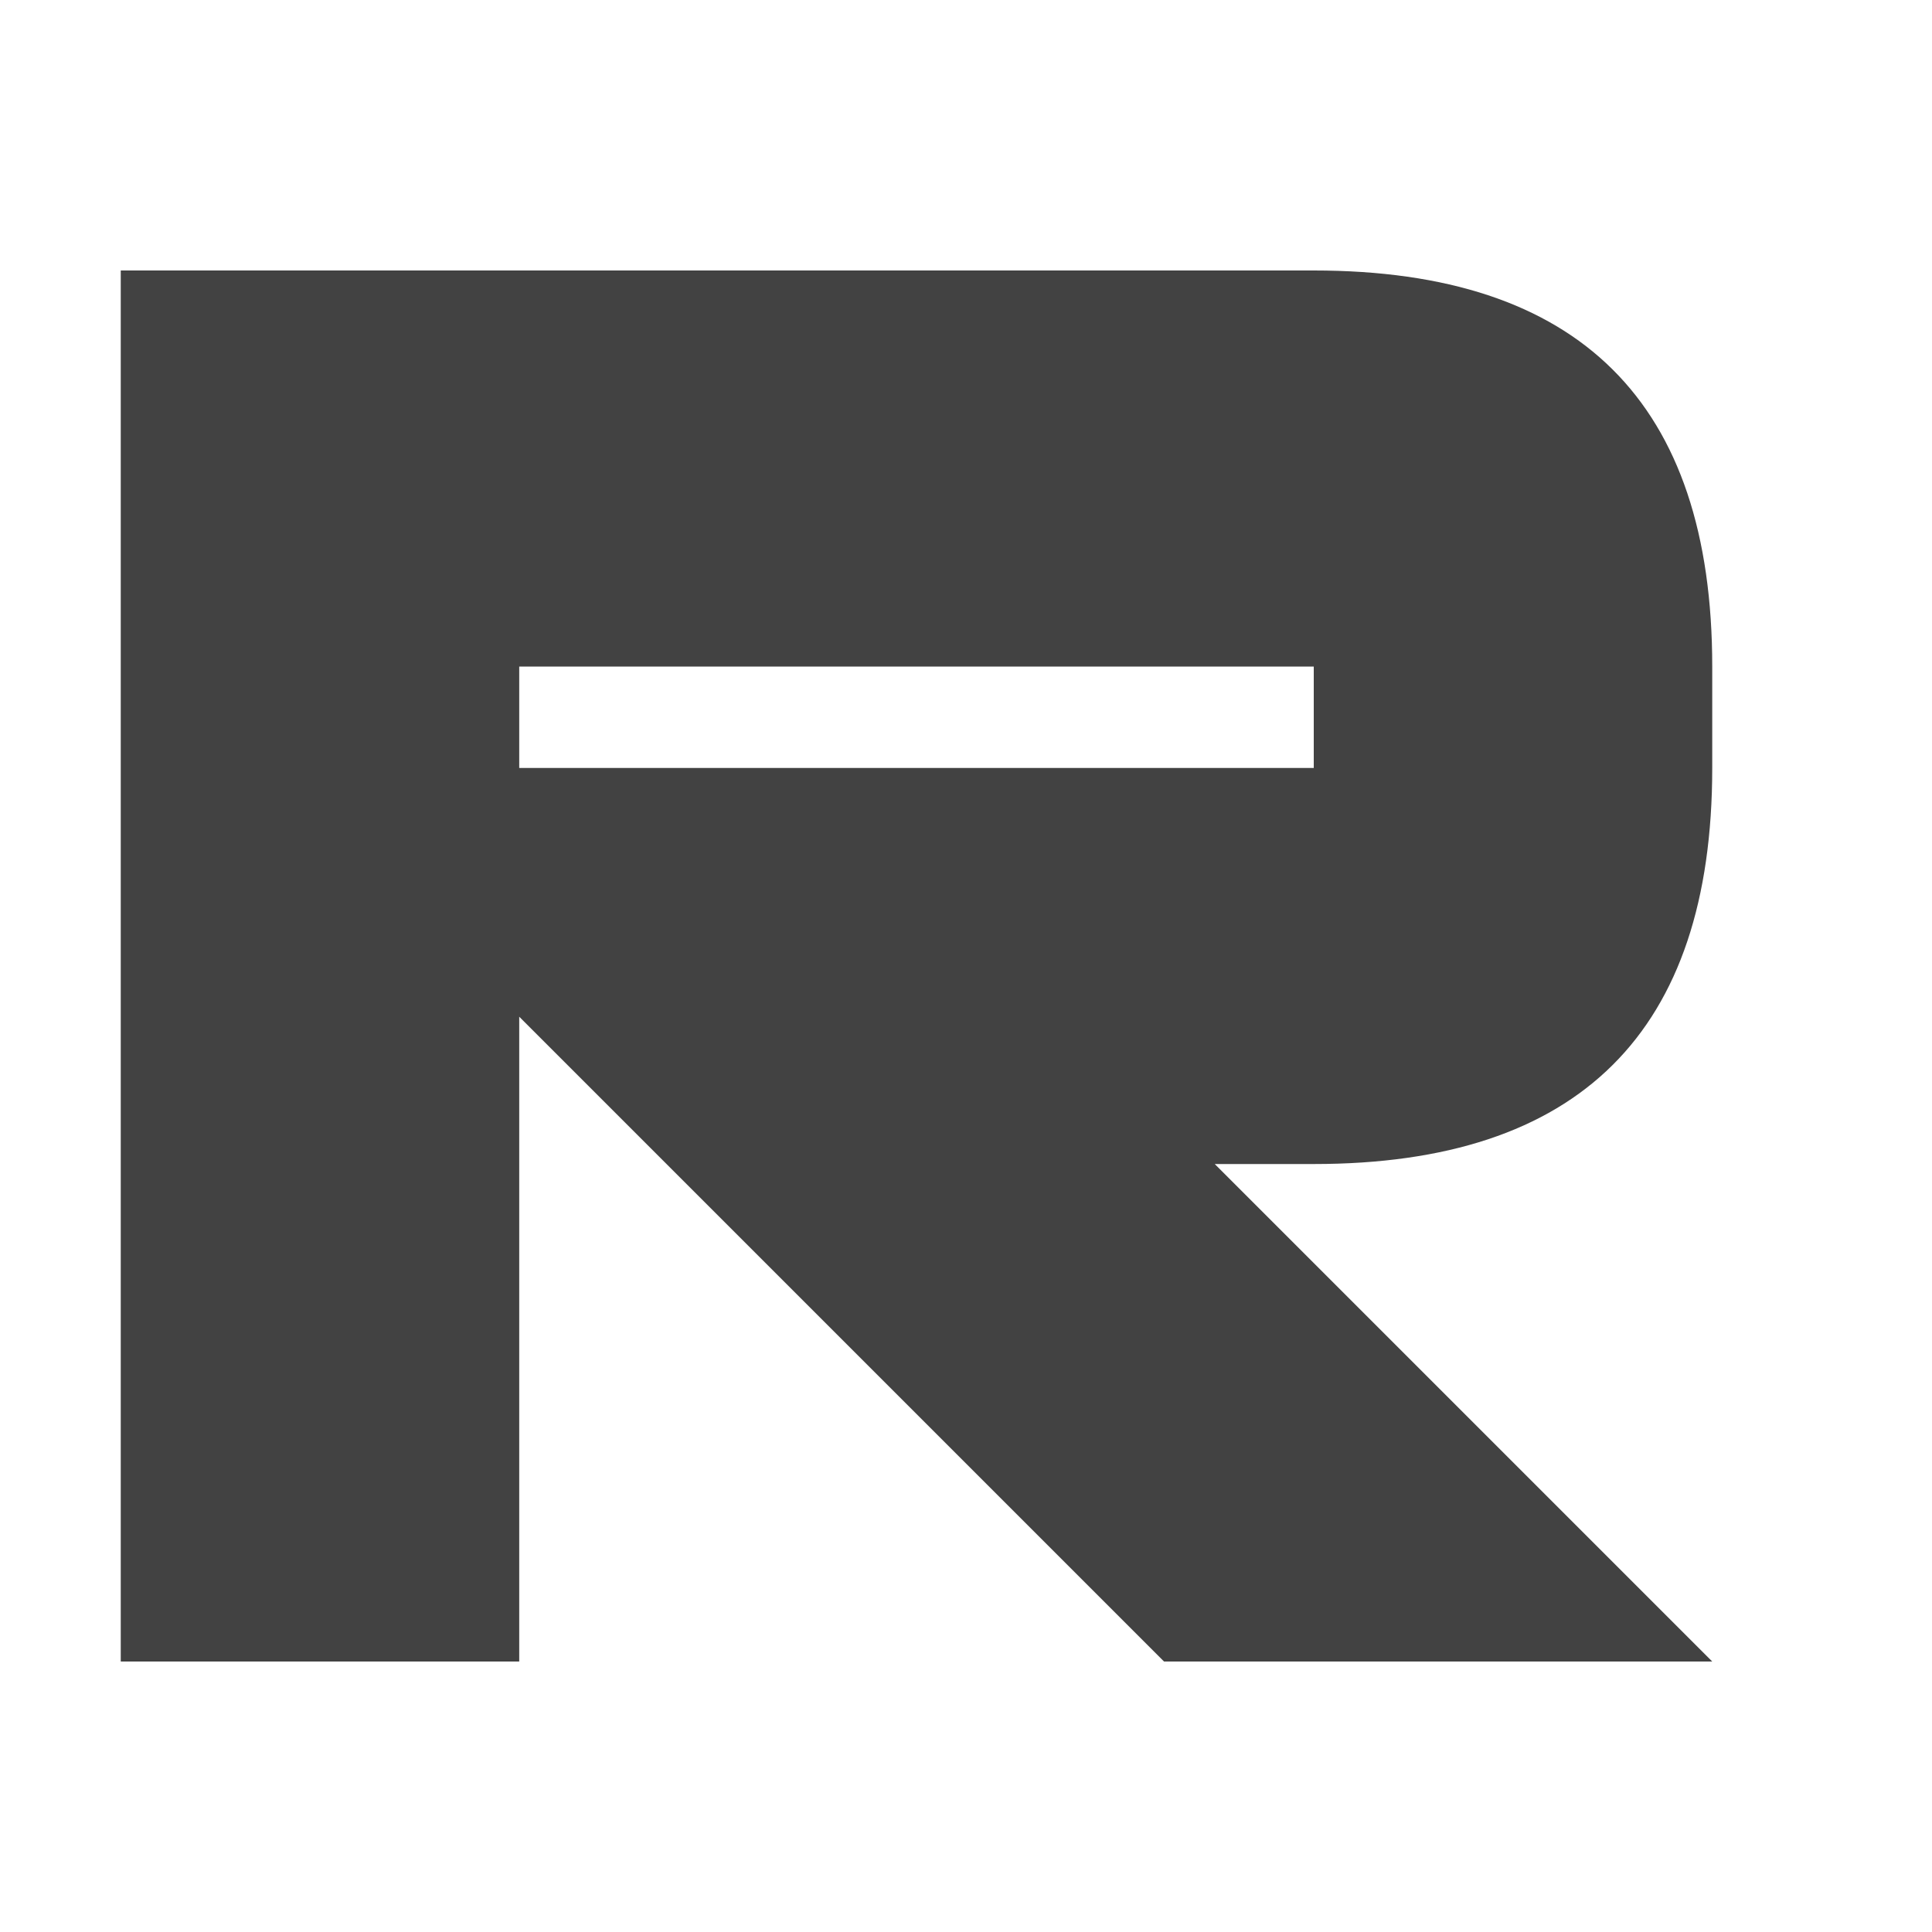
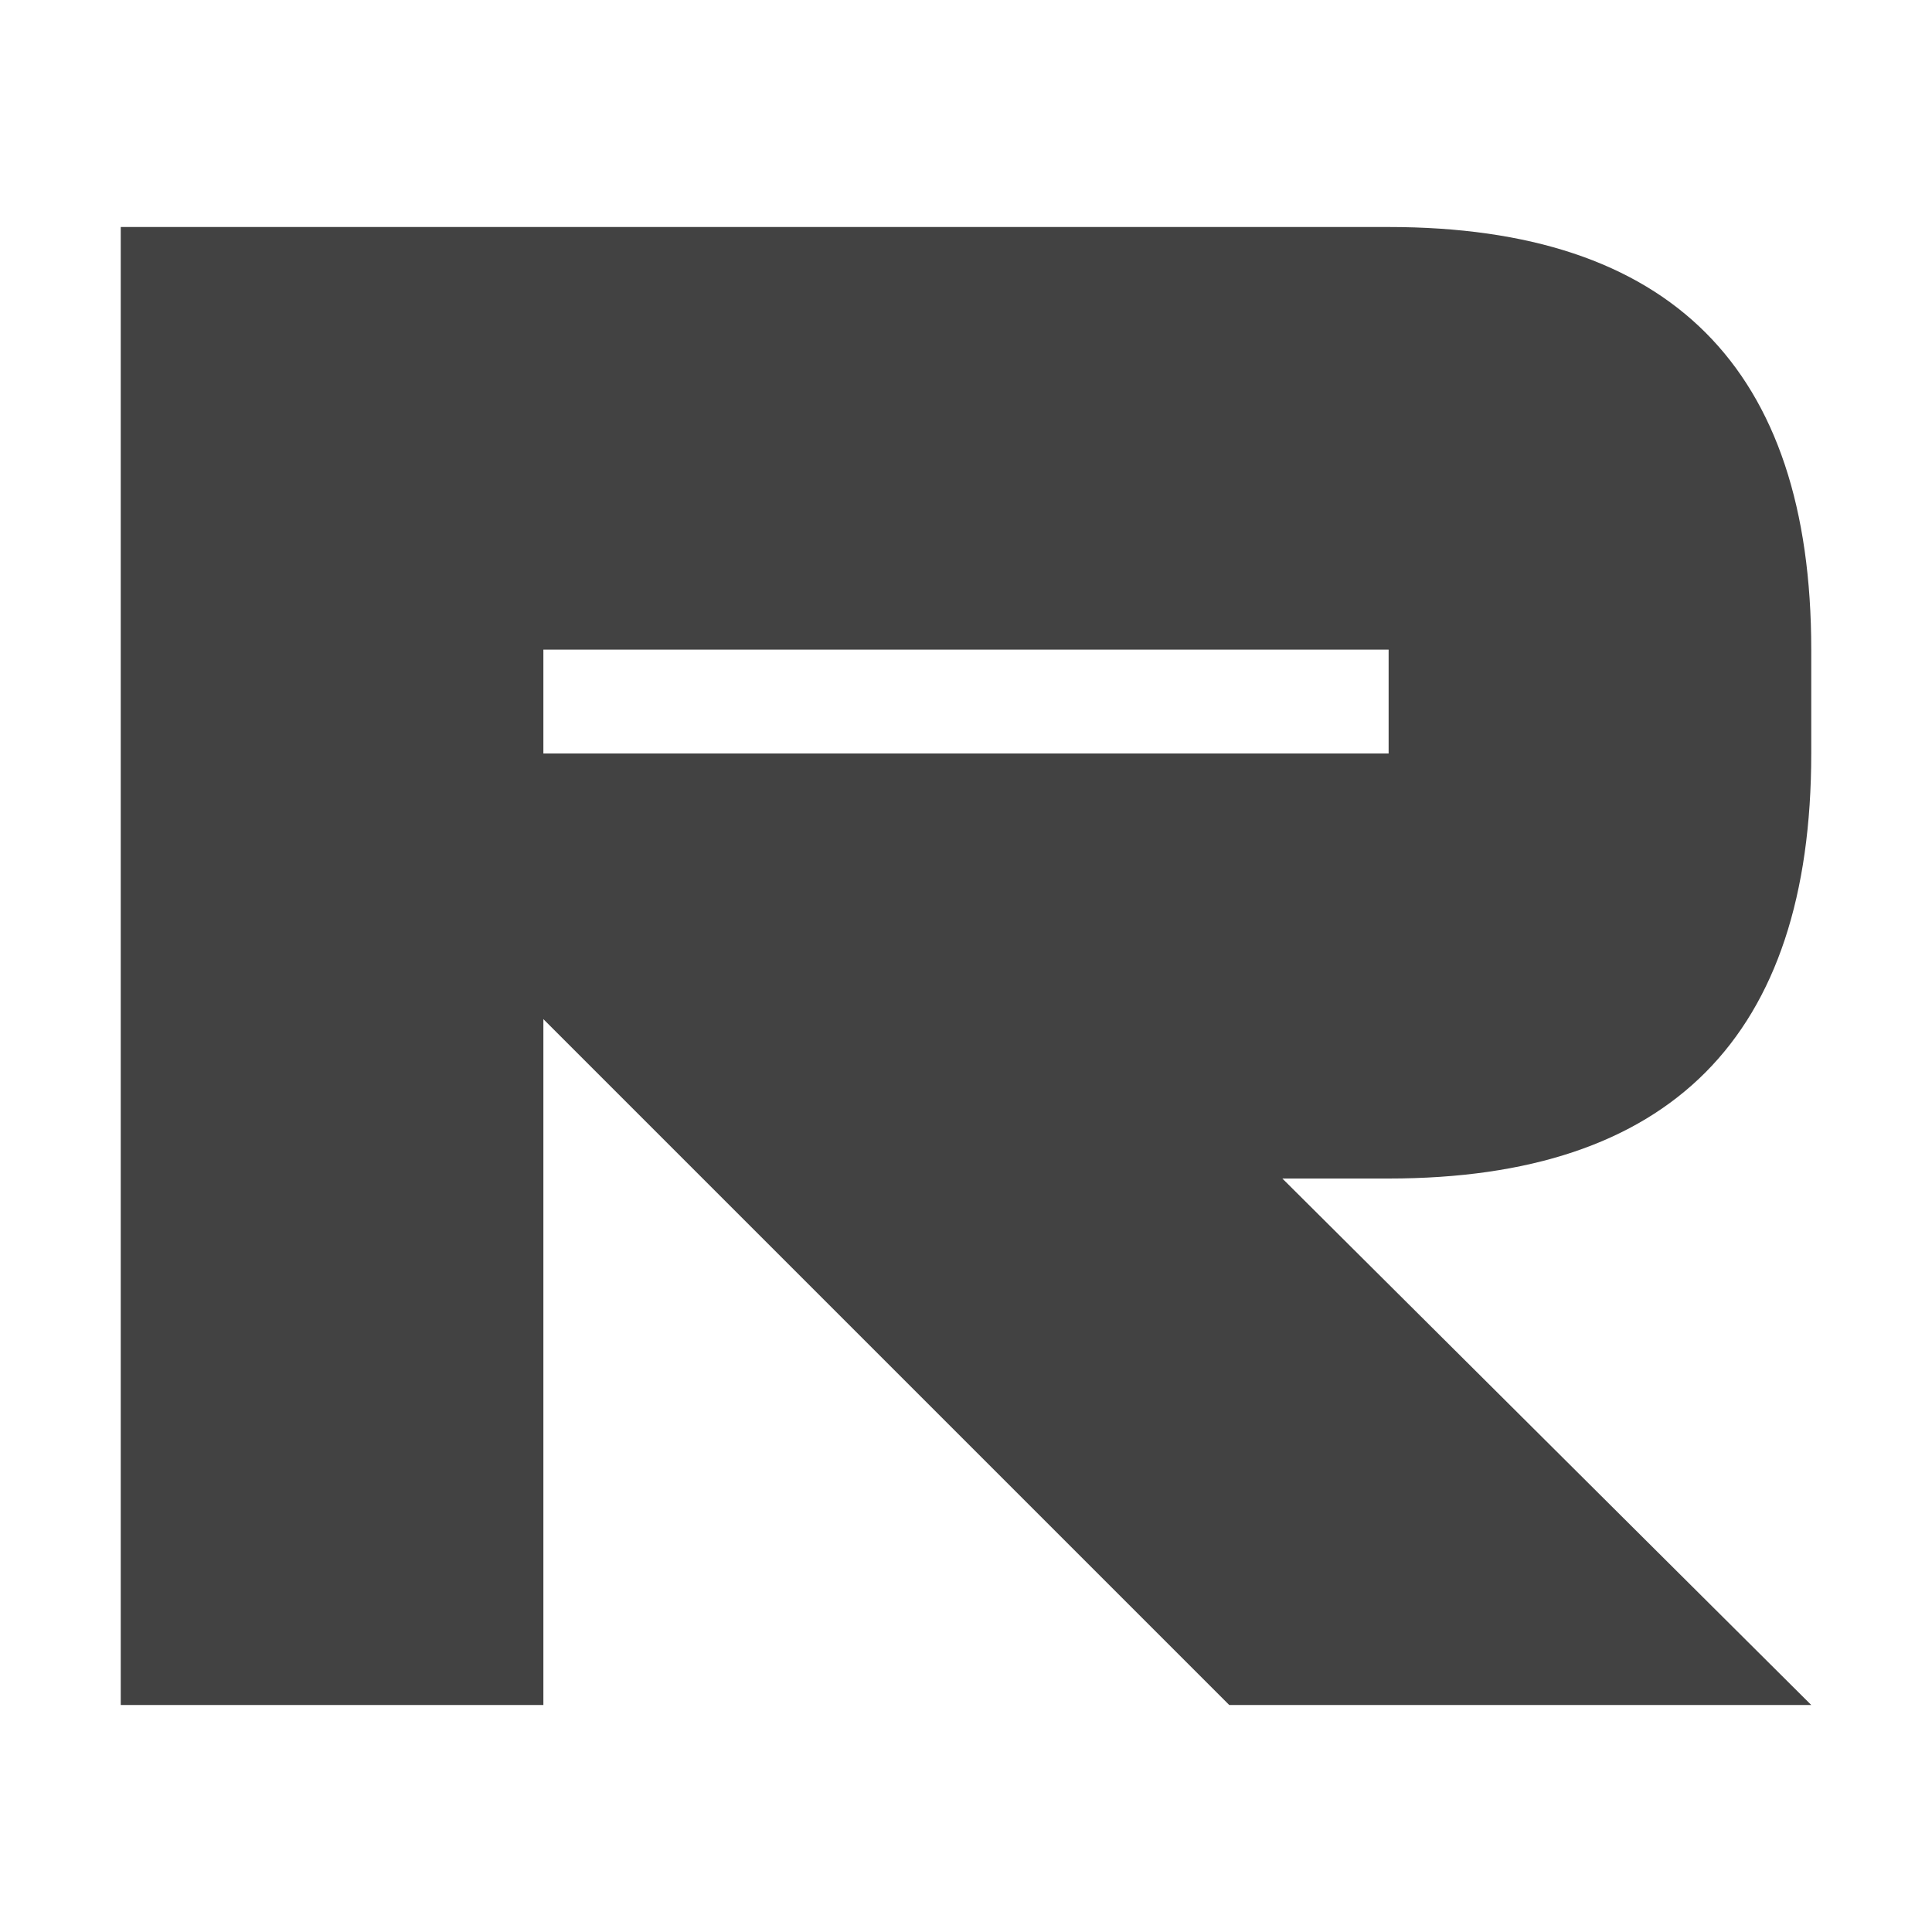
<svg xmlns="http://www.w3.org/2000/svg" width="16" height="16" viewBox="0 0 800 800">
-   <path fill="#424242" fill-rule="evenodd" d="M215 318H544V276H215ZM215 421V688H50V112H544Q709 112 709 276V318Q709 482 544 482H503L709 688H482Z" />
+   <path fill="#424242" fill-rule="evenodd" d="M225 312H575V269H225ZM225 422V706H50V94H575Q750 94 750 269V312Q750 488 575 488H531L750 706H509Z" />
</svg>
